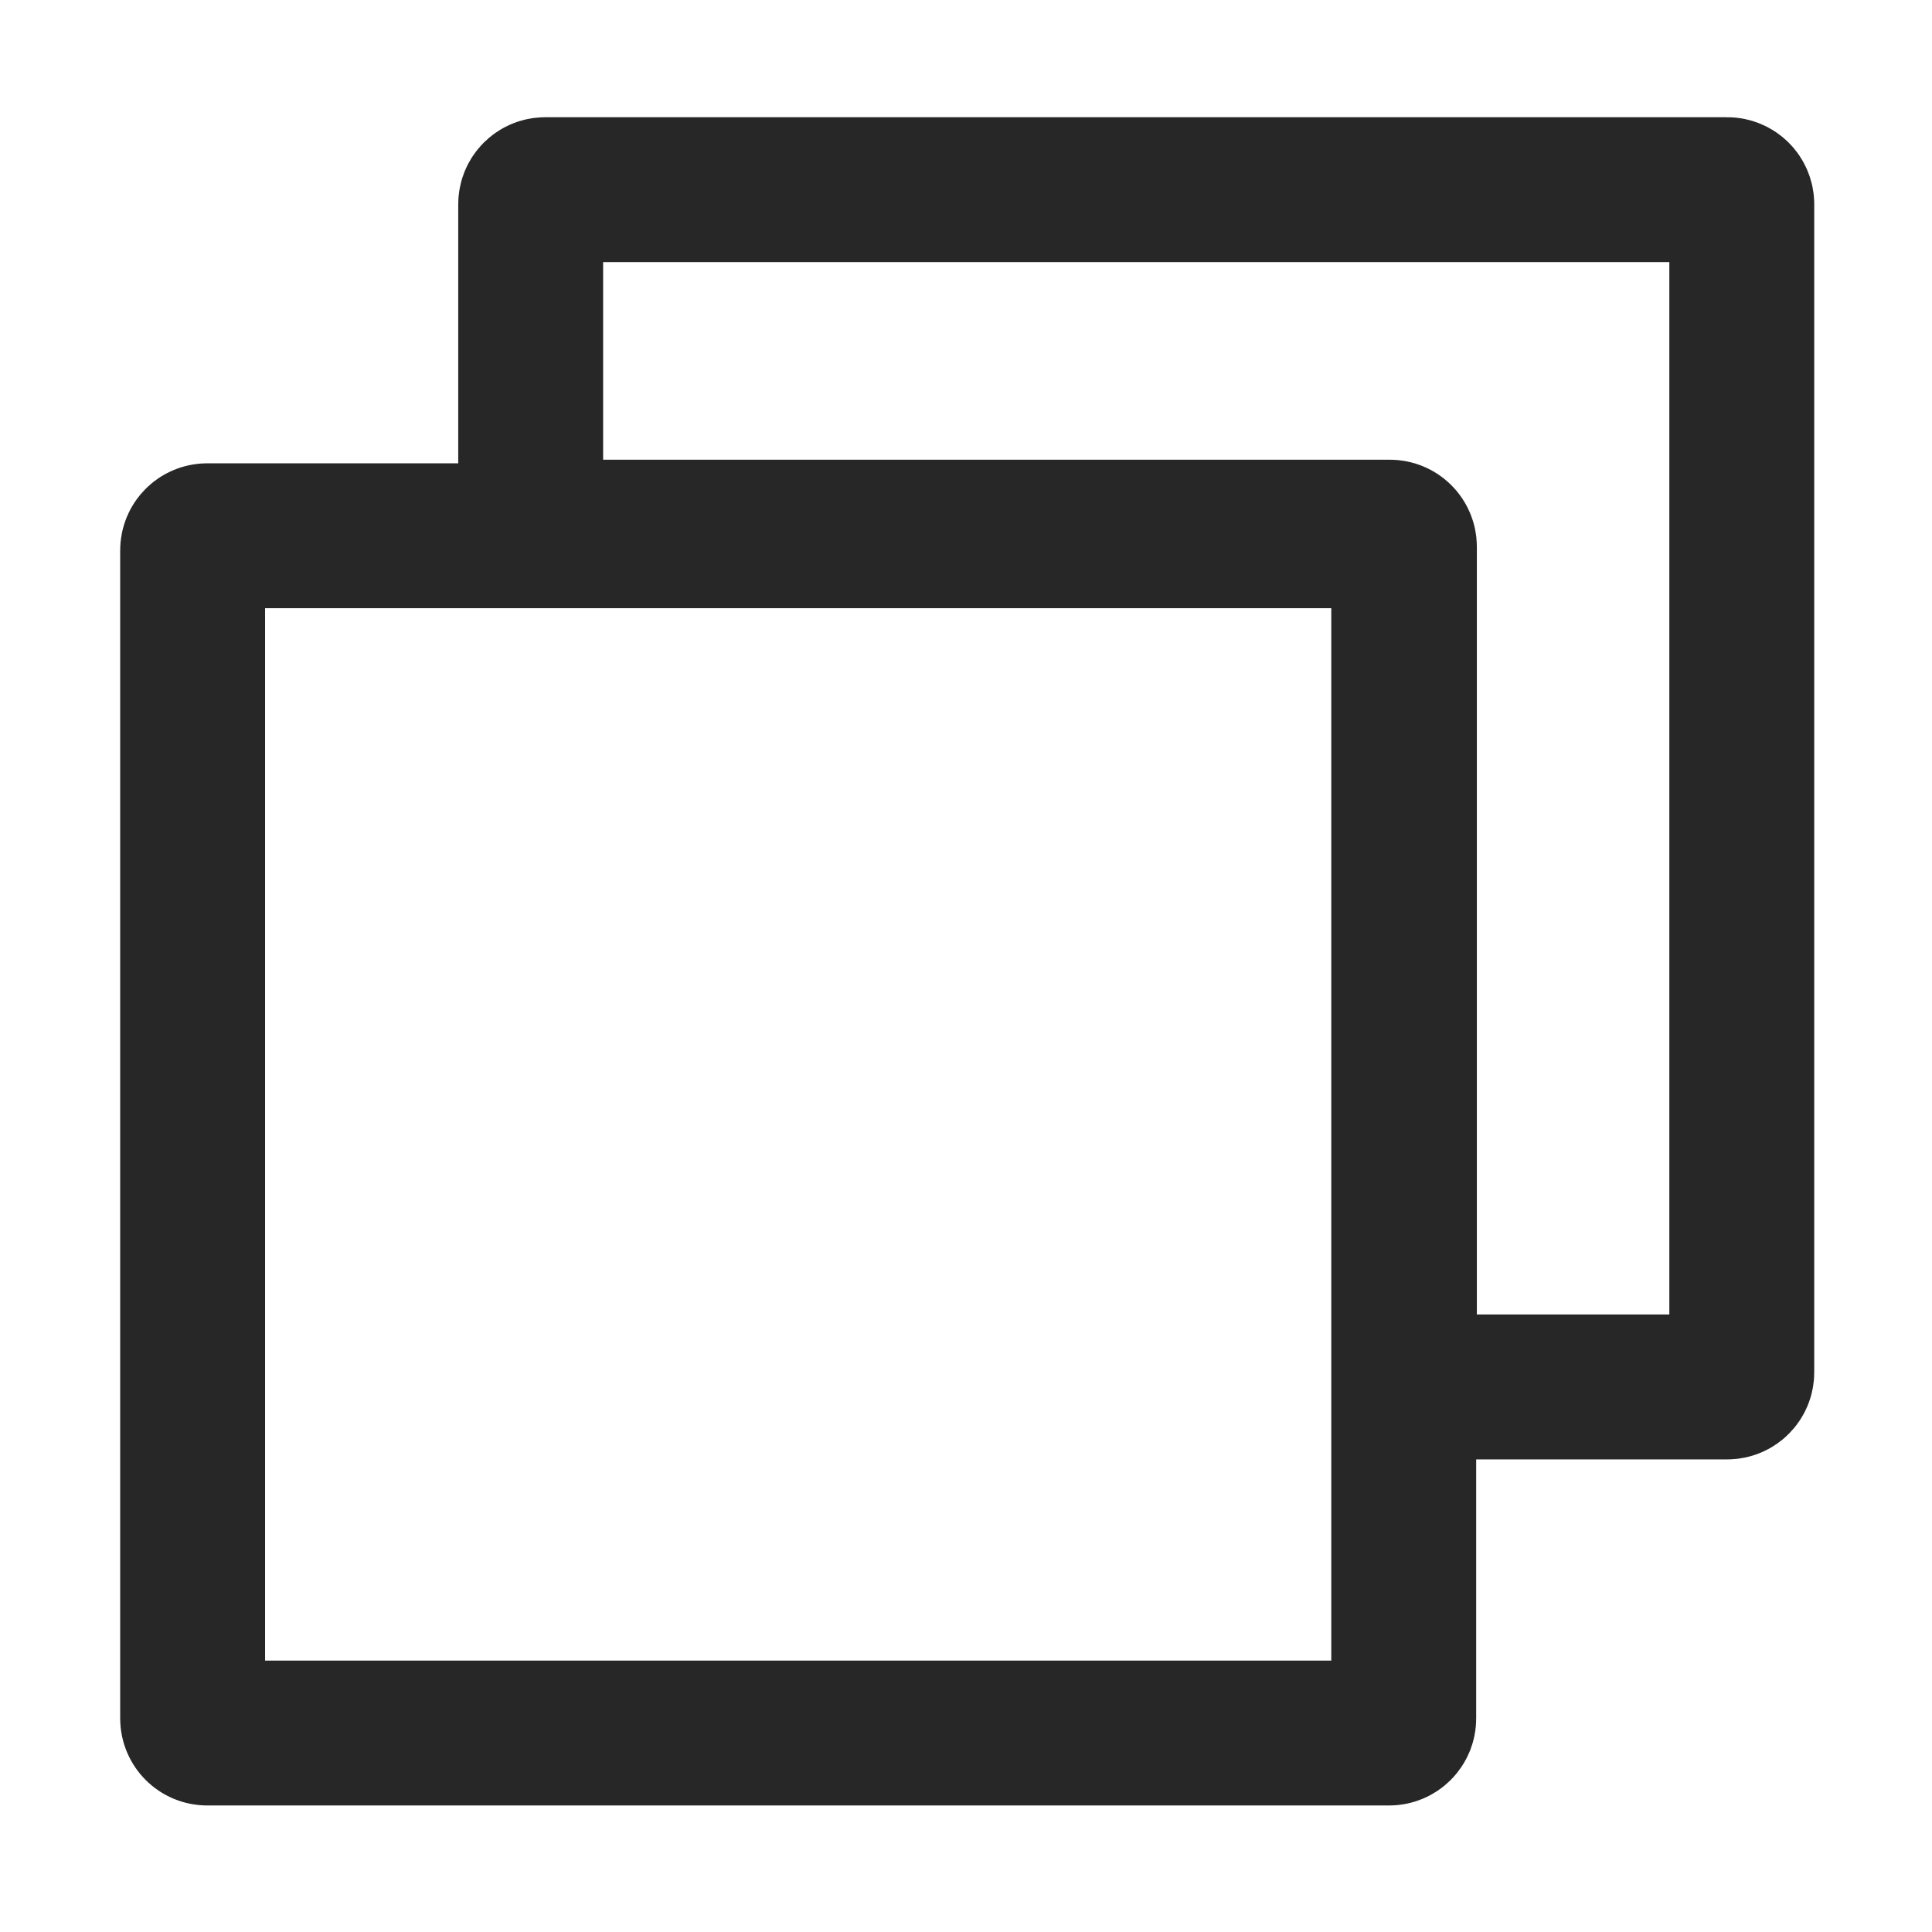
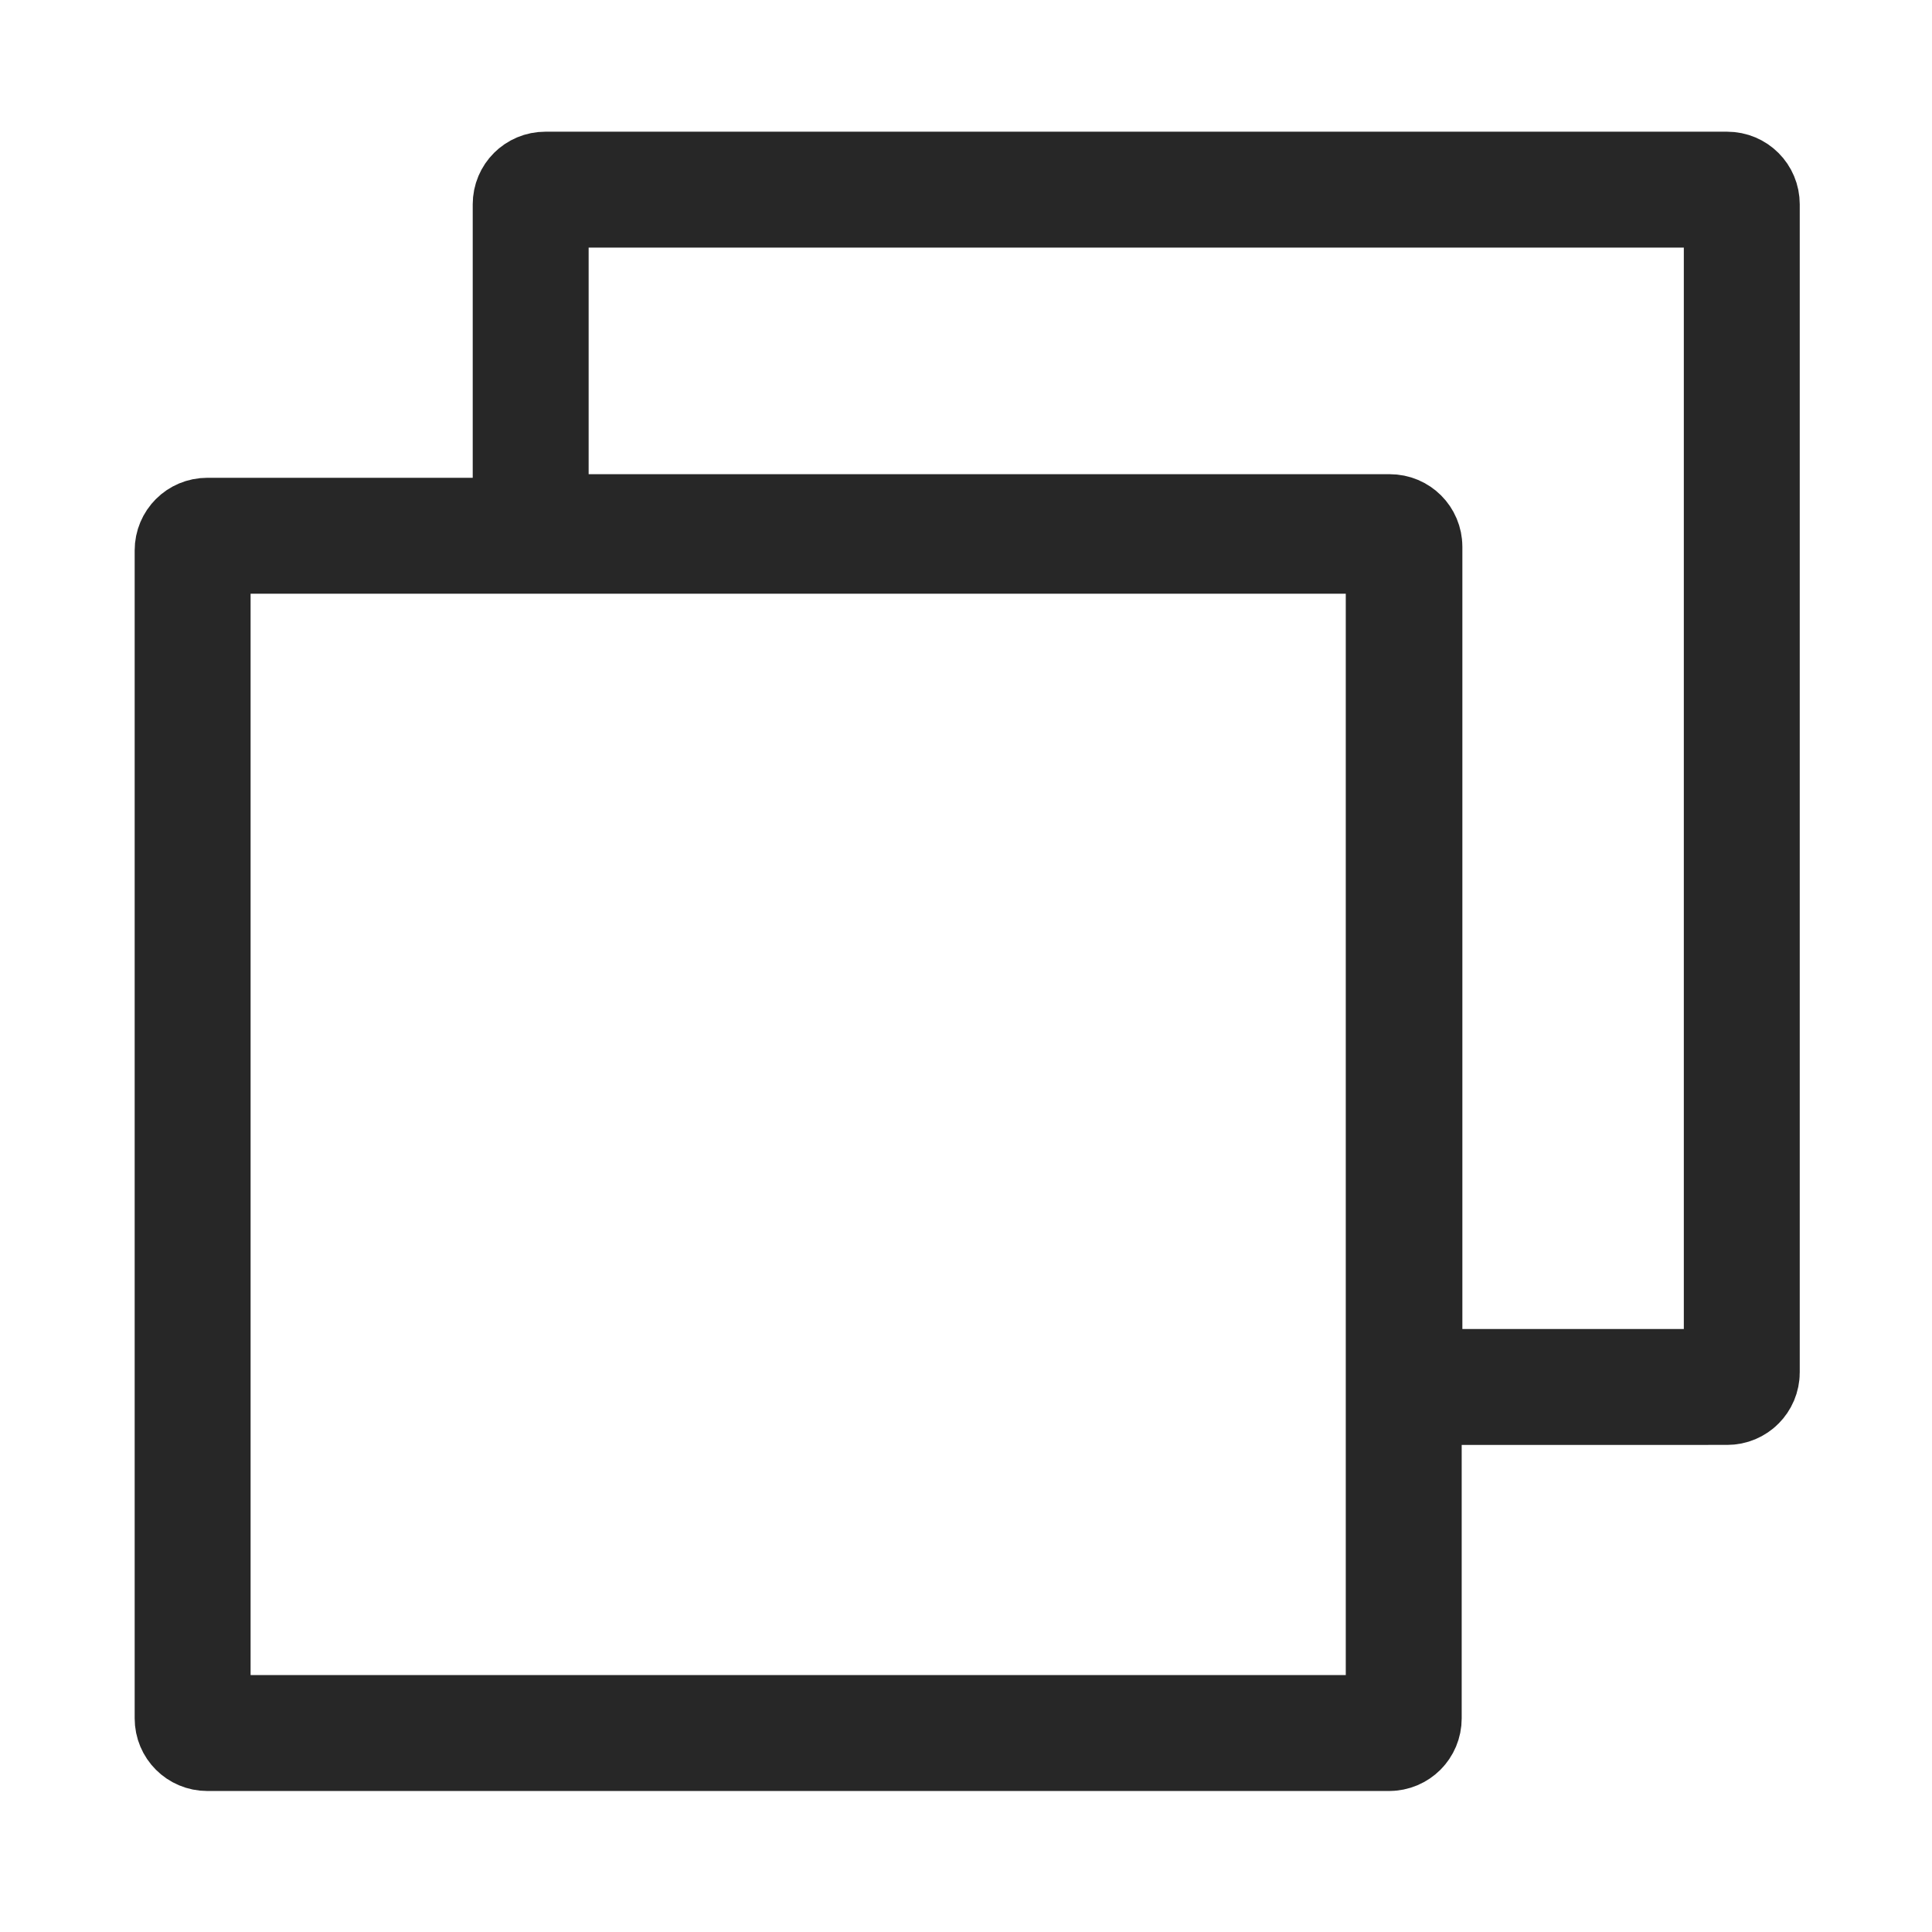
<svg xmlns="http://www.w3.org/2000/svg" width="200mm" height="200mm" viewBox="0 0 200 200" version="1.1" id="svg5">
  <defs id="defs2" />
  <g id="layer1">
-     <path id="rect896" style="fill:none;fill-opacity:0.992;fill-rule:evenodd;stroke:#272727;stroke-width:15;stroke-miterlimit:4;stroke-dasharray:none;stroke-opacity:1" d="m 178.797,143.576 c 0.838,0 1.512,-0.675 1.512,-1.512 V 21.146 c 0,-0.838 -0.674,-1.512 -1.512,-1.512 H 56.448 c -0.838,0 -1.512,0.674 -1.512,1.512 v 33.943 h 88.936 c 0.838,0 1.512,0.675 1.512,1.512 v 86.976 z" />
-     <path style="fill:none;fill-opacity:0.992;fill-rule:evenodd;stroke:#272727;stroke-width:15;stroke-miterlimit:4;stroke-dasharray:none;stroke-opacity:1" d="M 143.802,179.403 H 21.453 c -0.838,0 -1.512,-0.674 -1.512,-1.512 V 56.973 c 0,-0.838 0.674,-1.512 1.512,-1.512 H 143.802 c 0.838,0 1.512,0.674 1.512,1.512 V 177.891 c 0,0.838 -0.674,1.512 -1.512,1.512 z" id="path893-6" />
+     <path id="rect896" style="fill:none;fill-opacity:0.992;fill-rule:evenodd;stroke:#272727;stroke-width:12;stroke-miterlimit:4;stroke-dasharray:none;stroke-opacity:1" d="m 178.797,143.576 c 0.838,0 1.512,-0.675 1.512,-1.512 V 21.146 c 0,-0.838 -0.674,-1.512 -1.512,-1.512 H 56.448 c -0.838,0 -1.512,0.674 -1.512,1.512 v 33.943 h 88.936 c 0.838,0 1.512,0.675 1.512,1.512 v 86.976 z" />
+     <path style="fill:none;fill-opacity:0.992;fill-rule:evenodd;stroke:#272727;stroke-width:12;stroke-miterlimit:4;stroke-dasharray:none;stroke-opacity:1" d="M 143.802,179.403 H 21.453 c -0.838,0 -1.512,-0.674 -1.512,-1.512 V 56.973 c 0,-0.838 0.674,-1.512 1.512,-1.512 H 143.802 c 0.838,0 1.512,0.674 1.512,1.512 V 177.891 c 0,0.838 -0.674,1.512 -1.512,1.512 z" id="path893-6" />
  </g>
</svg>
